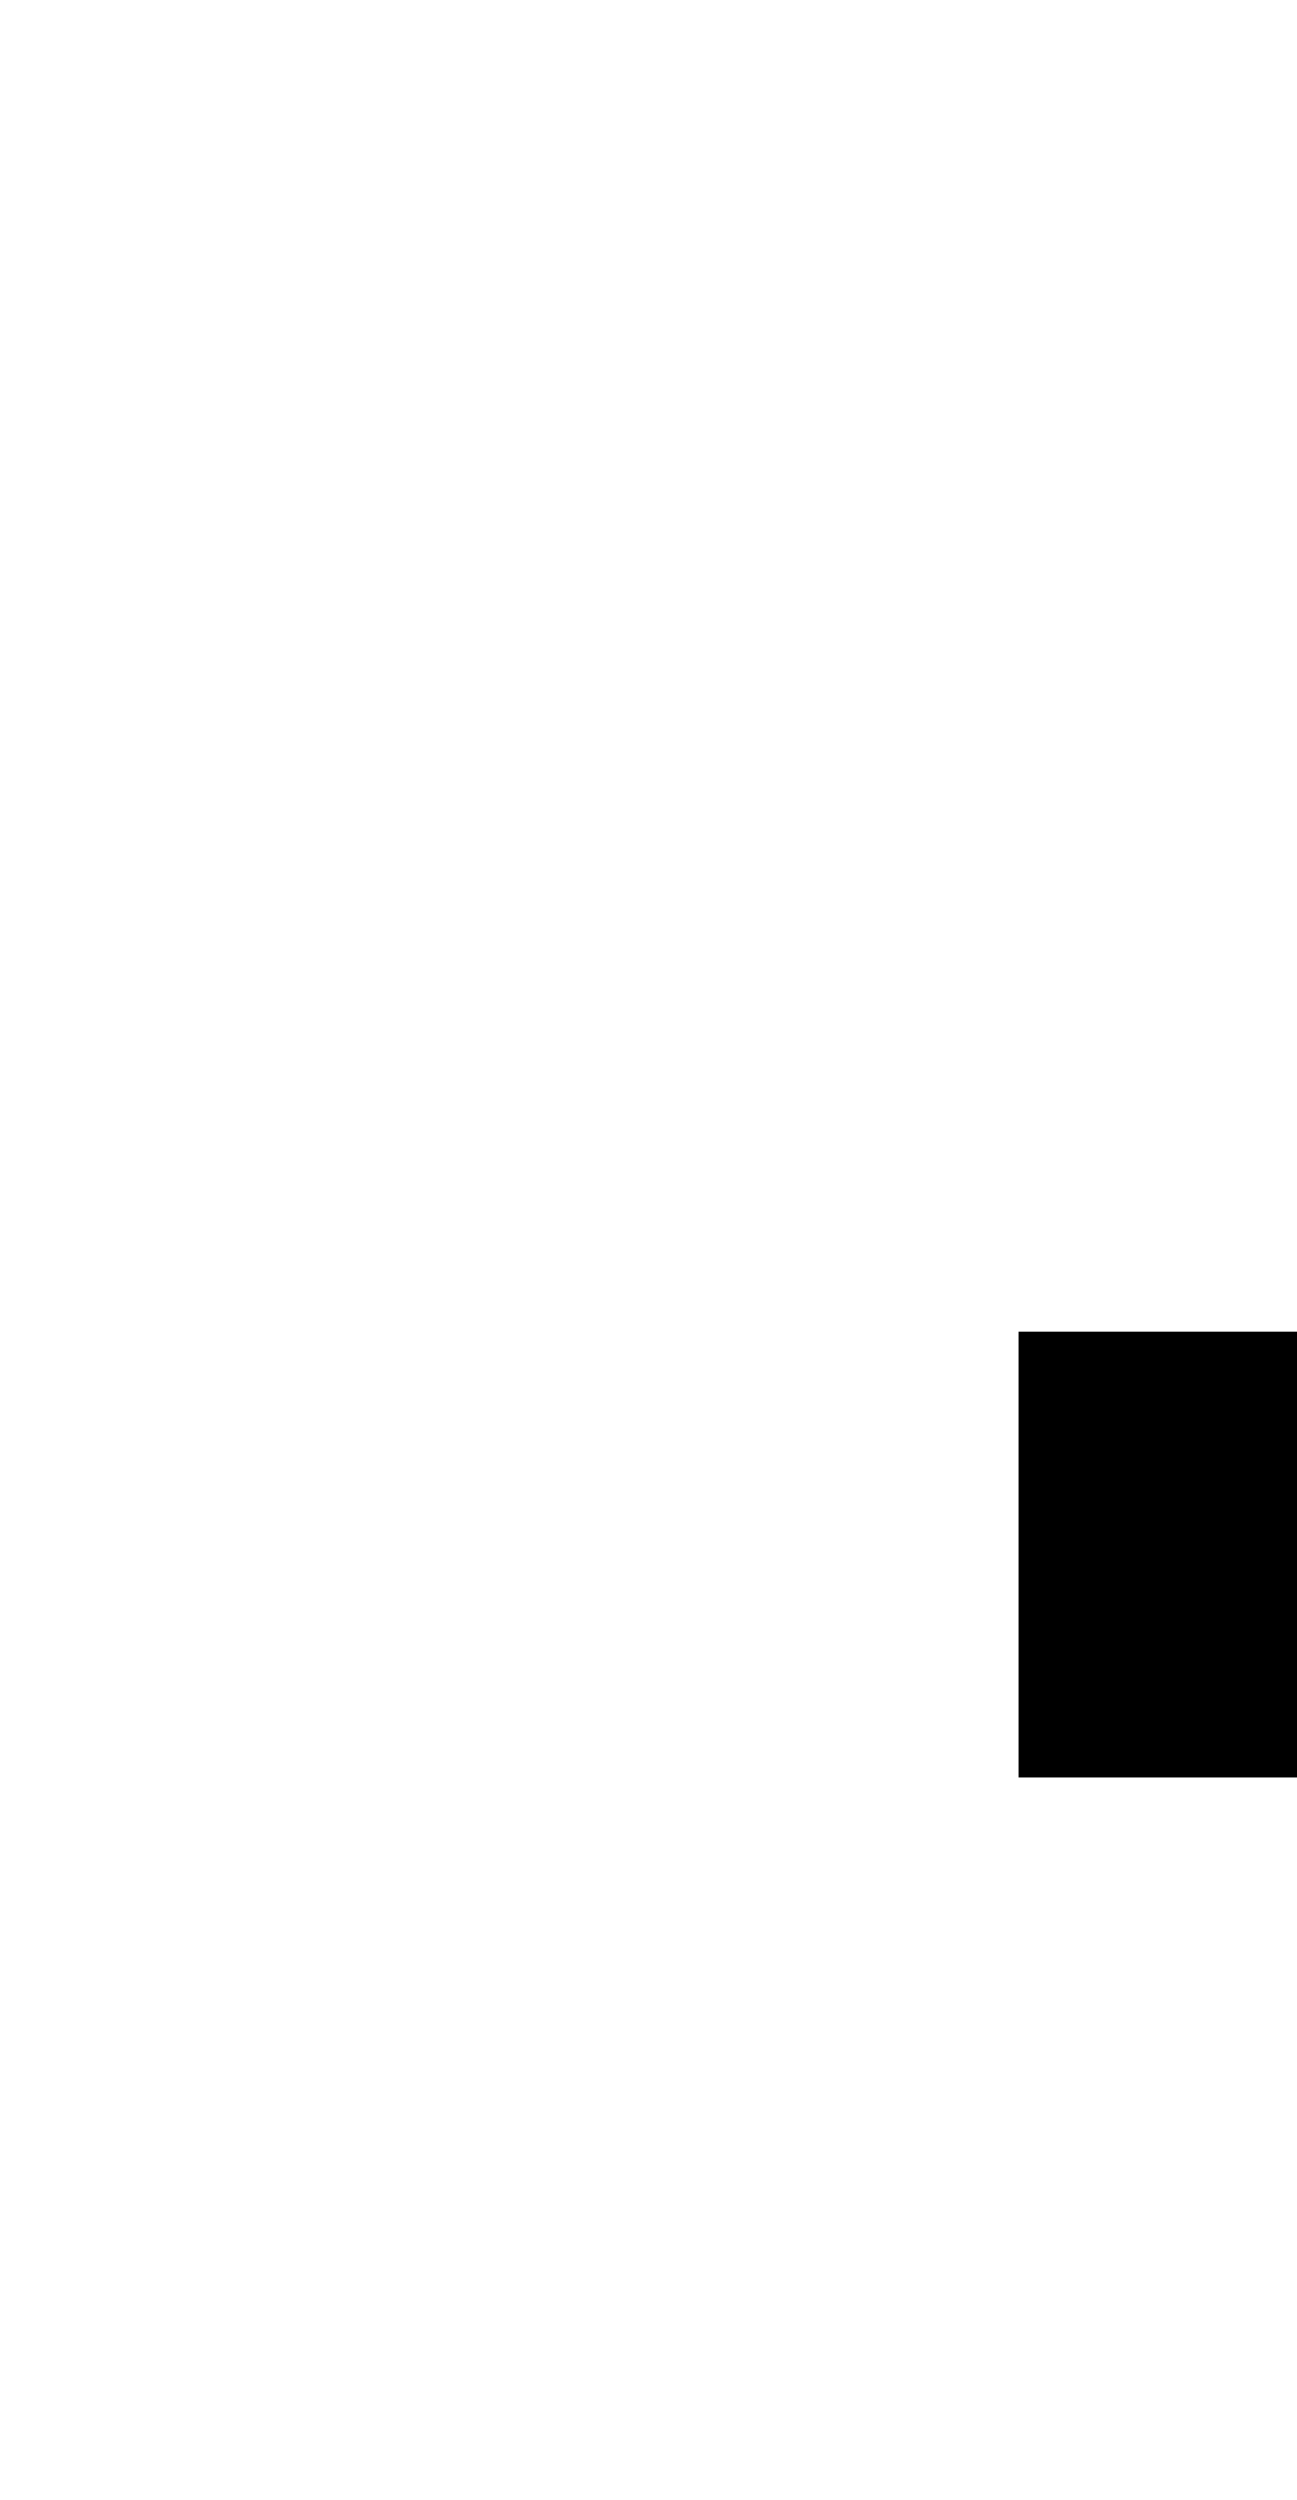
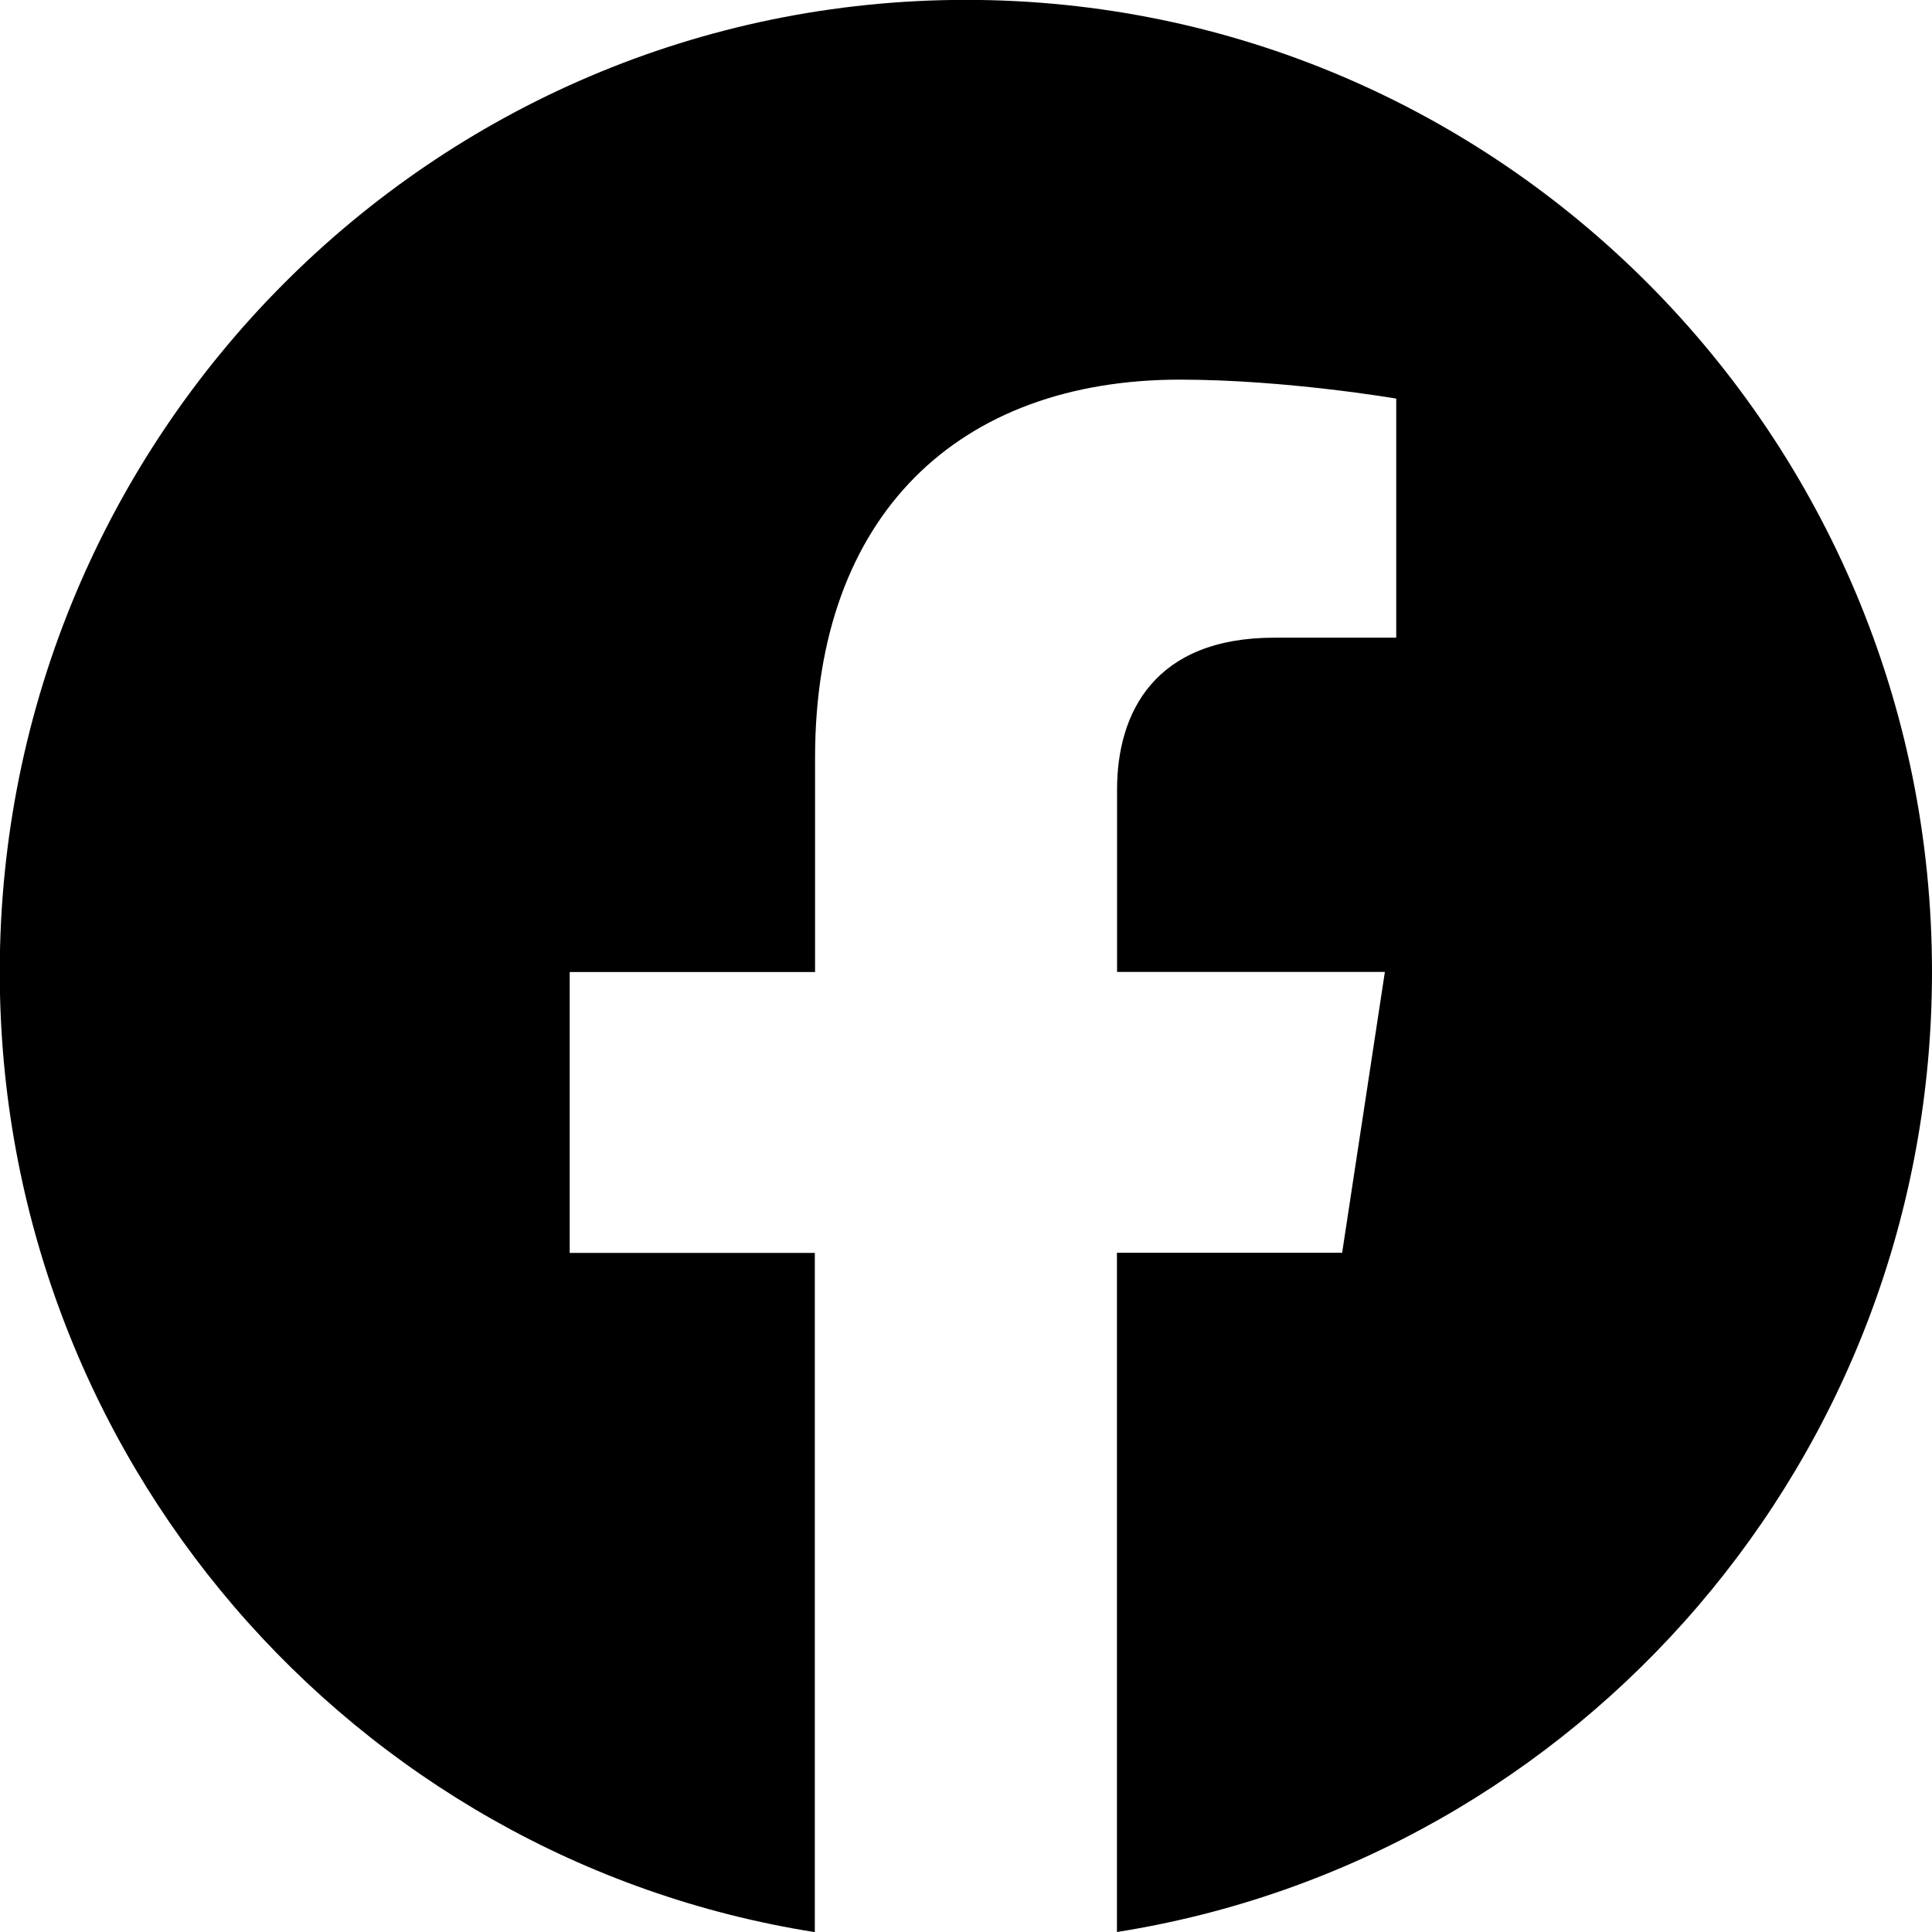
- <svg xmlns="http://www.w3.org/2000/svg" role="img" aria-labelledby="icon-title">
-   <path d="M13.397 20.997v-8.196h2.765l.411-3.209h-3.176V7.548c0-.926.258-1.56 1.587-1.56h1.684V3.127A22.336 22.336 0 0 0 14.201 3c-2.444 0-4.122 1.492-4.122 4.231v2.355H7.332v3.209h2.753v8.202h3.312z" />
+ <svg xmlns="http://www.w3.org/2000/svg" width="16" height="16" fill="currentColor" class="bi bi-facebook" viewBox="0 0 16 16">
+   <path d="M16 8.049c0-4.446-3.582-8.05-8-8.05C3.58 0-.002 3.603-.002 8.05c0 4.017 2.926 7.347 6.75 7.951v-5.625h-2.03V8.05H6.75V6.275c0-2.017 1.195-3.131 3.022-3.131.876 0 1.791.157 1.791.157v1.98h-1.009c-.993 0-1.303.621-1.303 1.258v1.51h2.218l-.354 2.326H9.25V16c3.824-.604 6.75-3.934 6.75-7.951" />
</svg>
